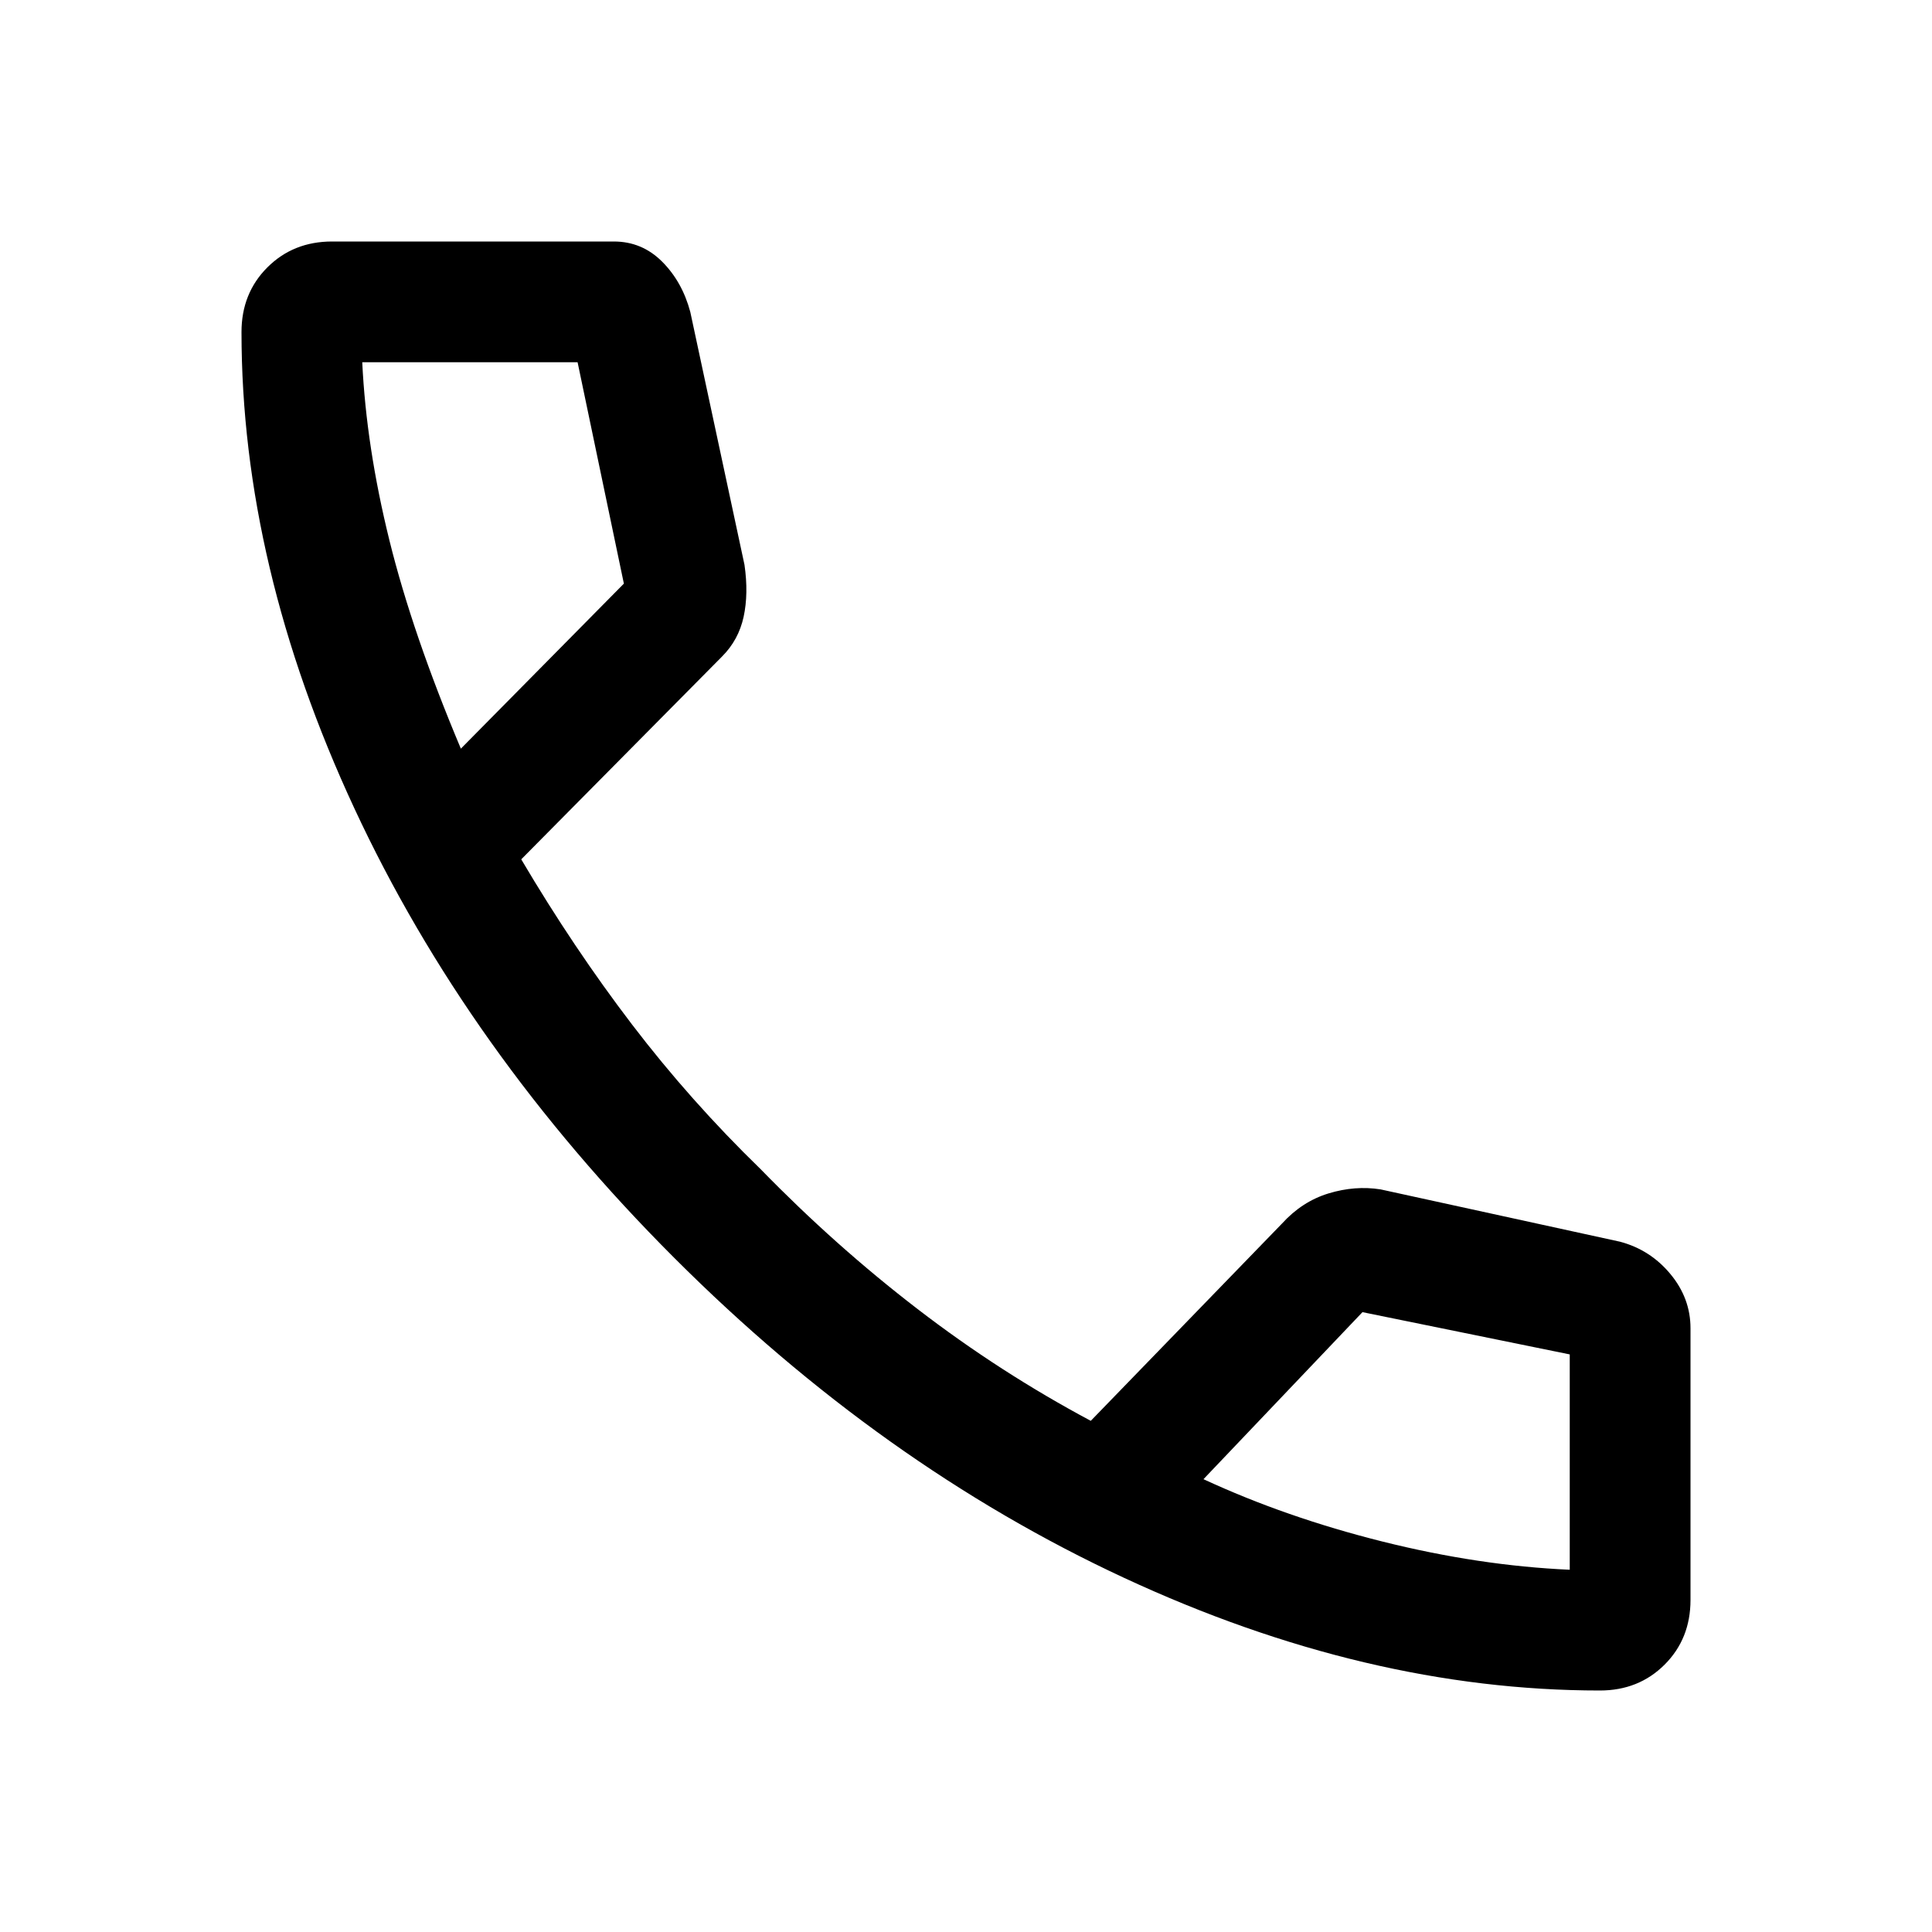
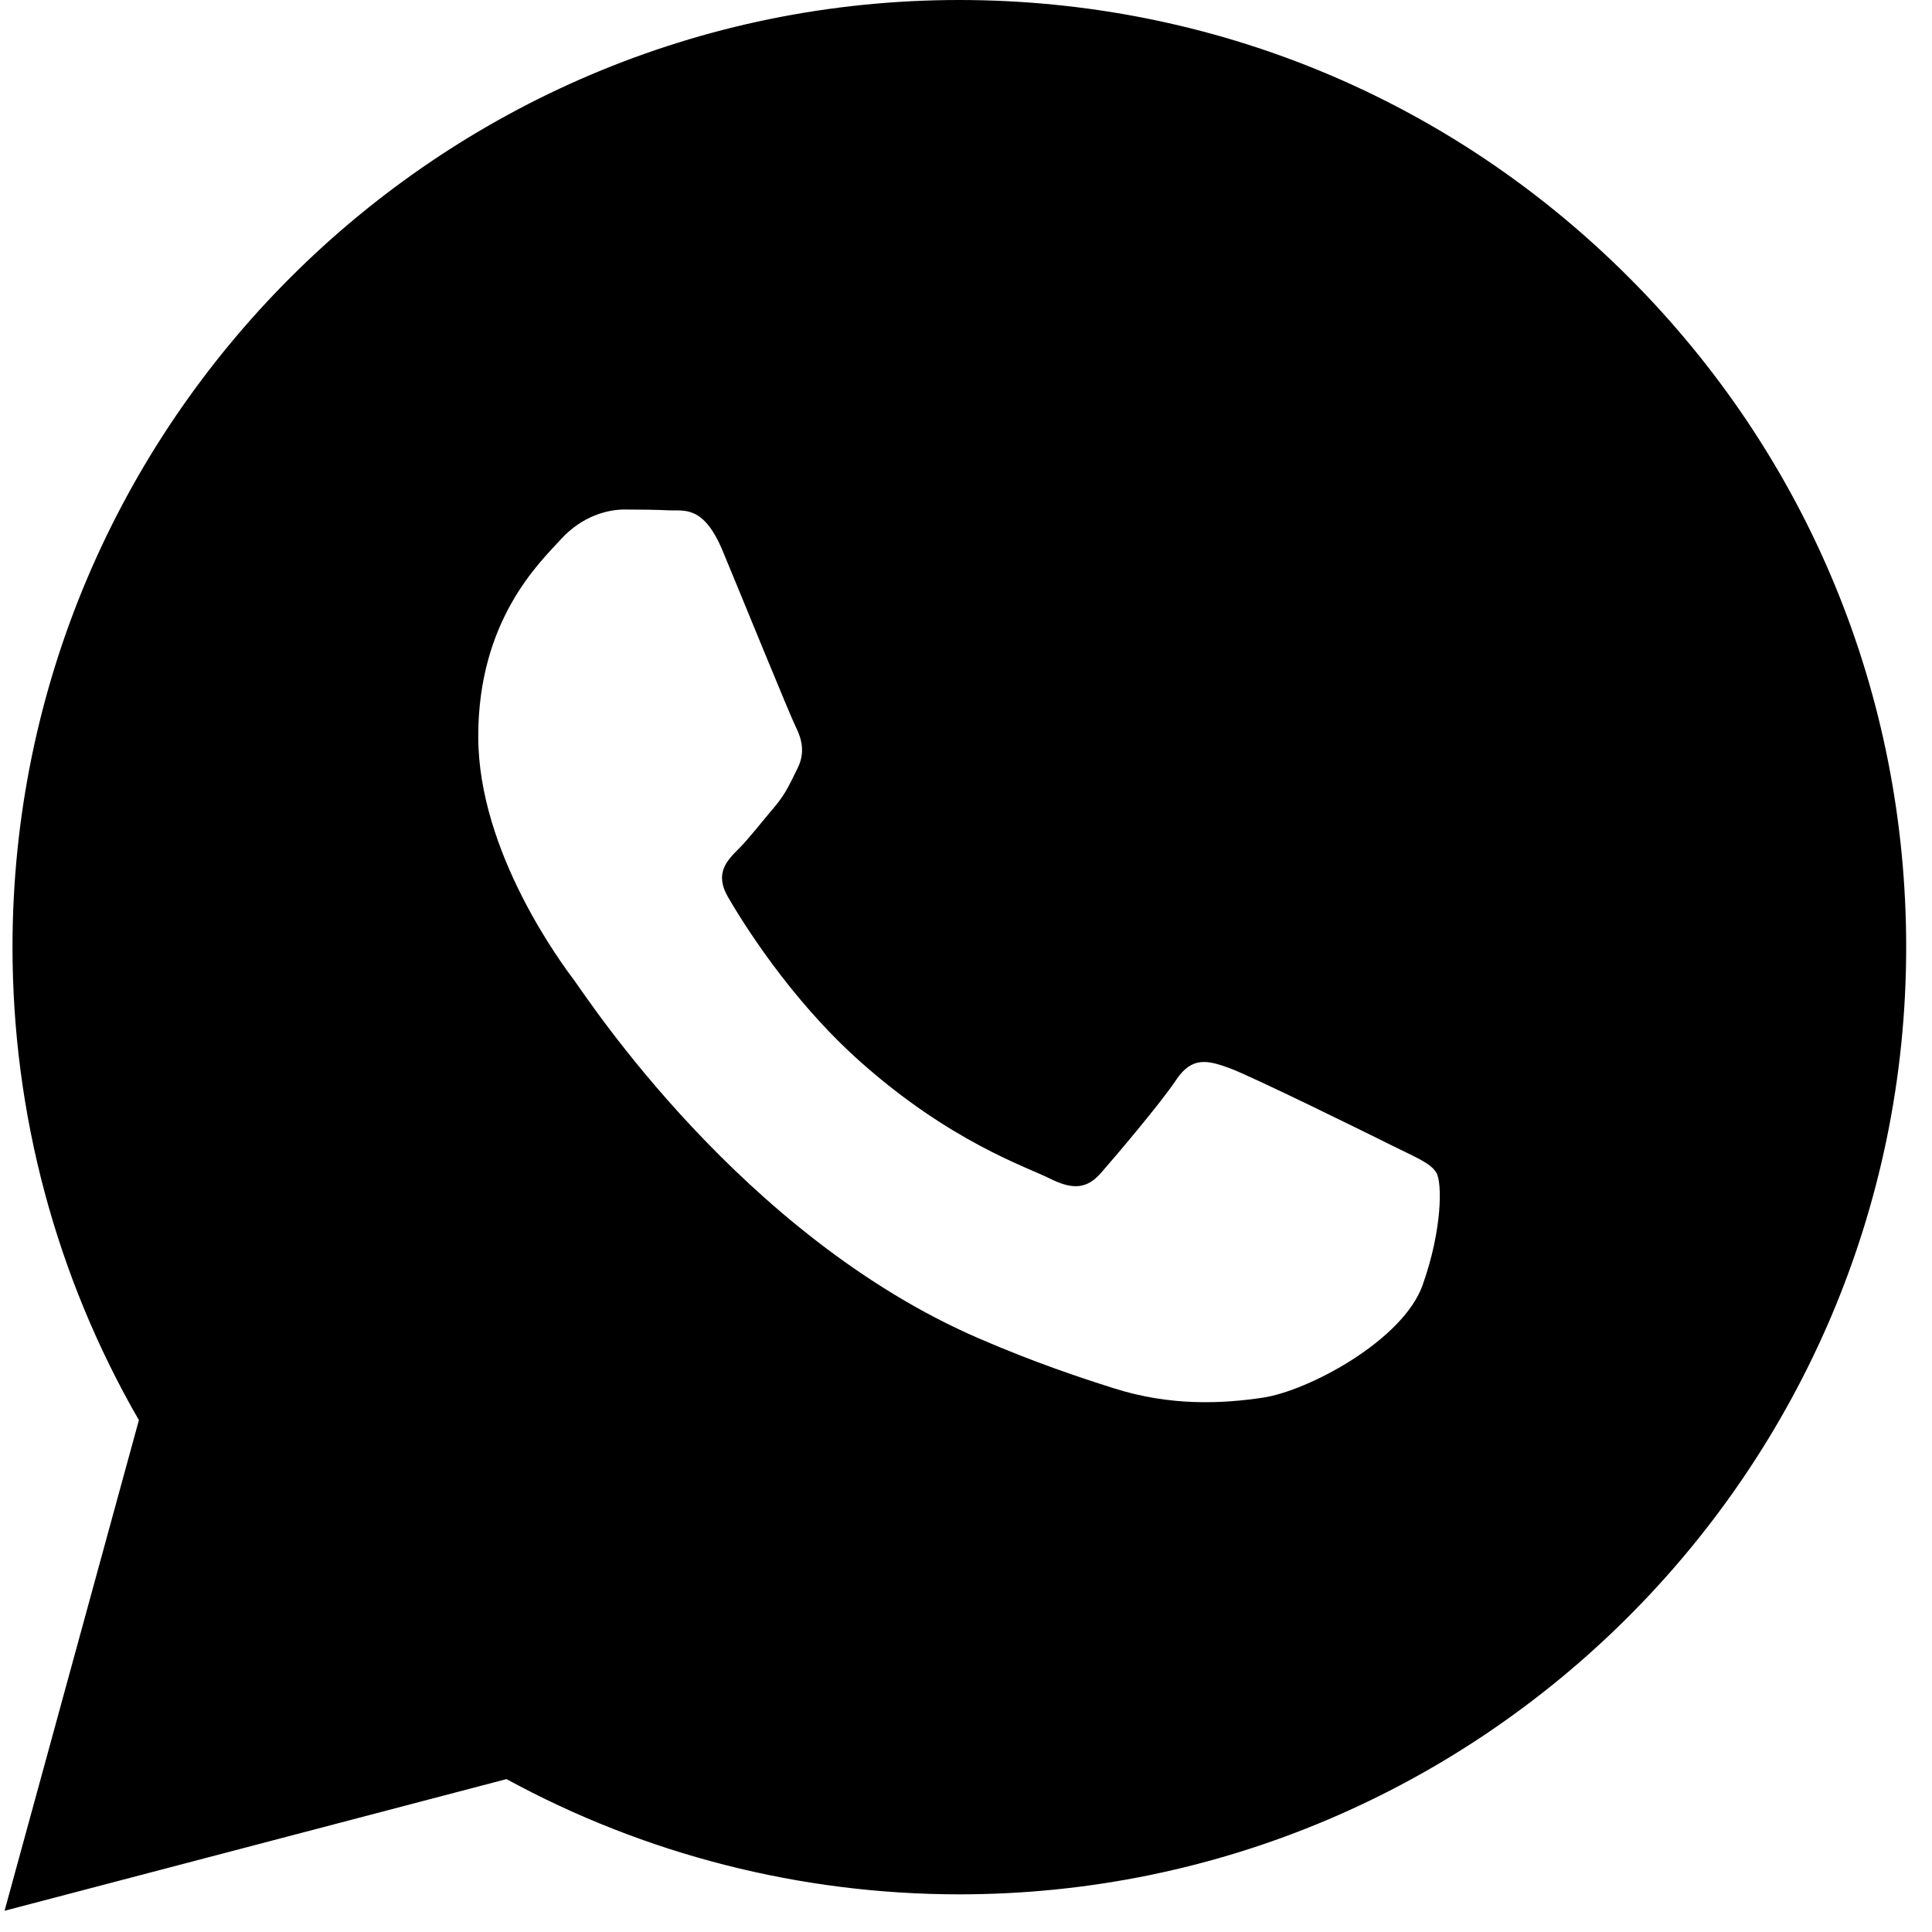
- <svg xmlns="http://www.w3.org/2000/svg" viewBox="0 -960 960 960">
-   <path d="M795-120q-116 0-236.5-56T335-335Q232-438 176-558.5T120-795q0-19.29 12.86-32.14T165-840h140q14 0 24 10t14 25l26.93 125.64Q372-665 369.5-653.5t-10.73 19.73L259-533q26 44 55 82t64 72q37 38 78 69.5t86 55.5l95-98q10-11 23.15-15t25.85-2l119 26q15 4 25 16.04T840-300v135q0 19.29-12.86 32.14T795-120ZM229-588l81-82-23-110H180q2 42 13.5 88.5T229-588Zm369 363q41 19 89 31t93 14v-107l-103-21-79 83ZM229-588Zm369 363Z" />
+ <svg xmlns="http://www.w3.org/2000/svg" viewBox="0 0 91 91" xml:space="preserve">
+   <path d="M 76.735 13.079 C 68.315 4.649 57.117 0.005 45.187 0 C 20.605 0 0.599 20.005 0.589 44.594 c -0.003 7.86 2.05 15.532 5.953 22.296 L 0.215 90 l 23.642 -6.202 c 6.514 3.553 13.848 5.426 21.312 5.428 h 0.018 c 0.001 0 -0.001 0 0 0 c 24.579 0 44.587 -20.007 44.597 -44.597 C 89.789 32.713 85.155 21.509 76.735 13.079 z M 27.076 46.217 c -0.557 -0.744 -4.55 -6.042 -4.55 -11.527 c 0 -5.485 2.879 -8.181 3.9 -9.296 c 1.021 -1.115 2.229 -1.394 2.972 -1.394 s 1.487 0.007 2.136 0.039 c 0.684 0.035 1.603 -0.26 2.507 1.913 c 0.929 2.231 3.157 7.717 3.436 8.274 c 0.279 0.558 0.464 1.208 0.093 1.952 c -0.371 0.743 -0.557 1.208 -1.114 1.859 c -0.557 0.651 -1.17 1.453 -1.672 1.952 c -0.558 0.556 -1.139 1.159 -0.489 2.274 c 0.65 1.116 2.886 4.765 6.199 7.72 c 4.256 3.797 7.847 4.973 8.961 5.531 c 1.114 0.558 1.764 0.465 2.414 -0.279 c 0.65 -0.744 2.786 -3.254 3.529 -4.369 c 0.743 -1.115 1.486 -0.929 2.507 -0.558 c 1.022 0.372 6.5 3.068 7.614 3.625 c 1.114 0.558 1.857 0.837 2.136 1.302 c 0.279 0.465 0.279 2.696 -0.65 5.299 c -0.929 2.603 -5.381 4.979 -7.522 5.298 c -1.92 0.287 -4.349 0.407 -7.019 -0.442 c -1.618 -0.513 -3.694 -1.199 -6.353 -2.347 C 34.934 58.216 27.634 46.961 27.076 46.217 z" stroke-linecap="round" />
</svg>
